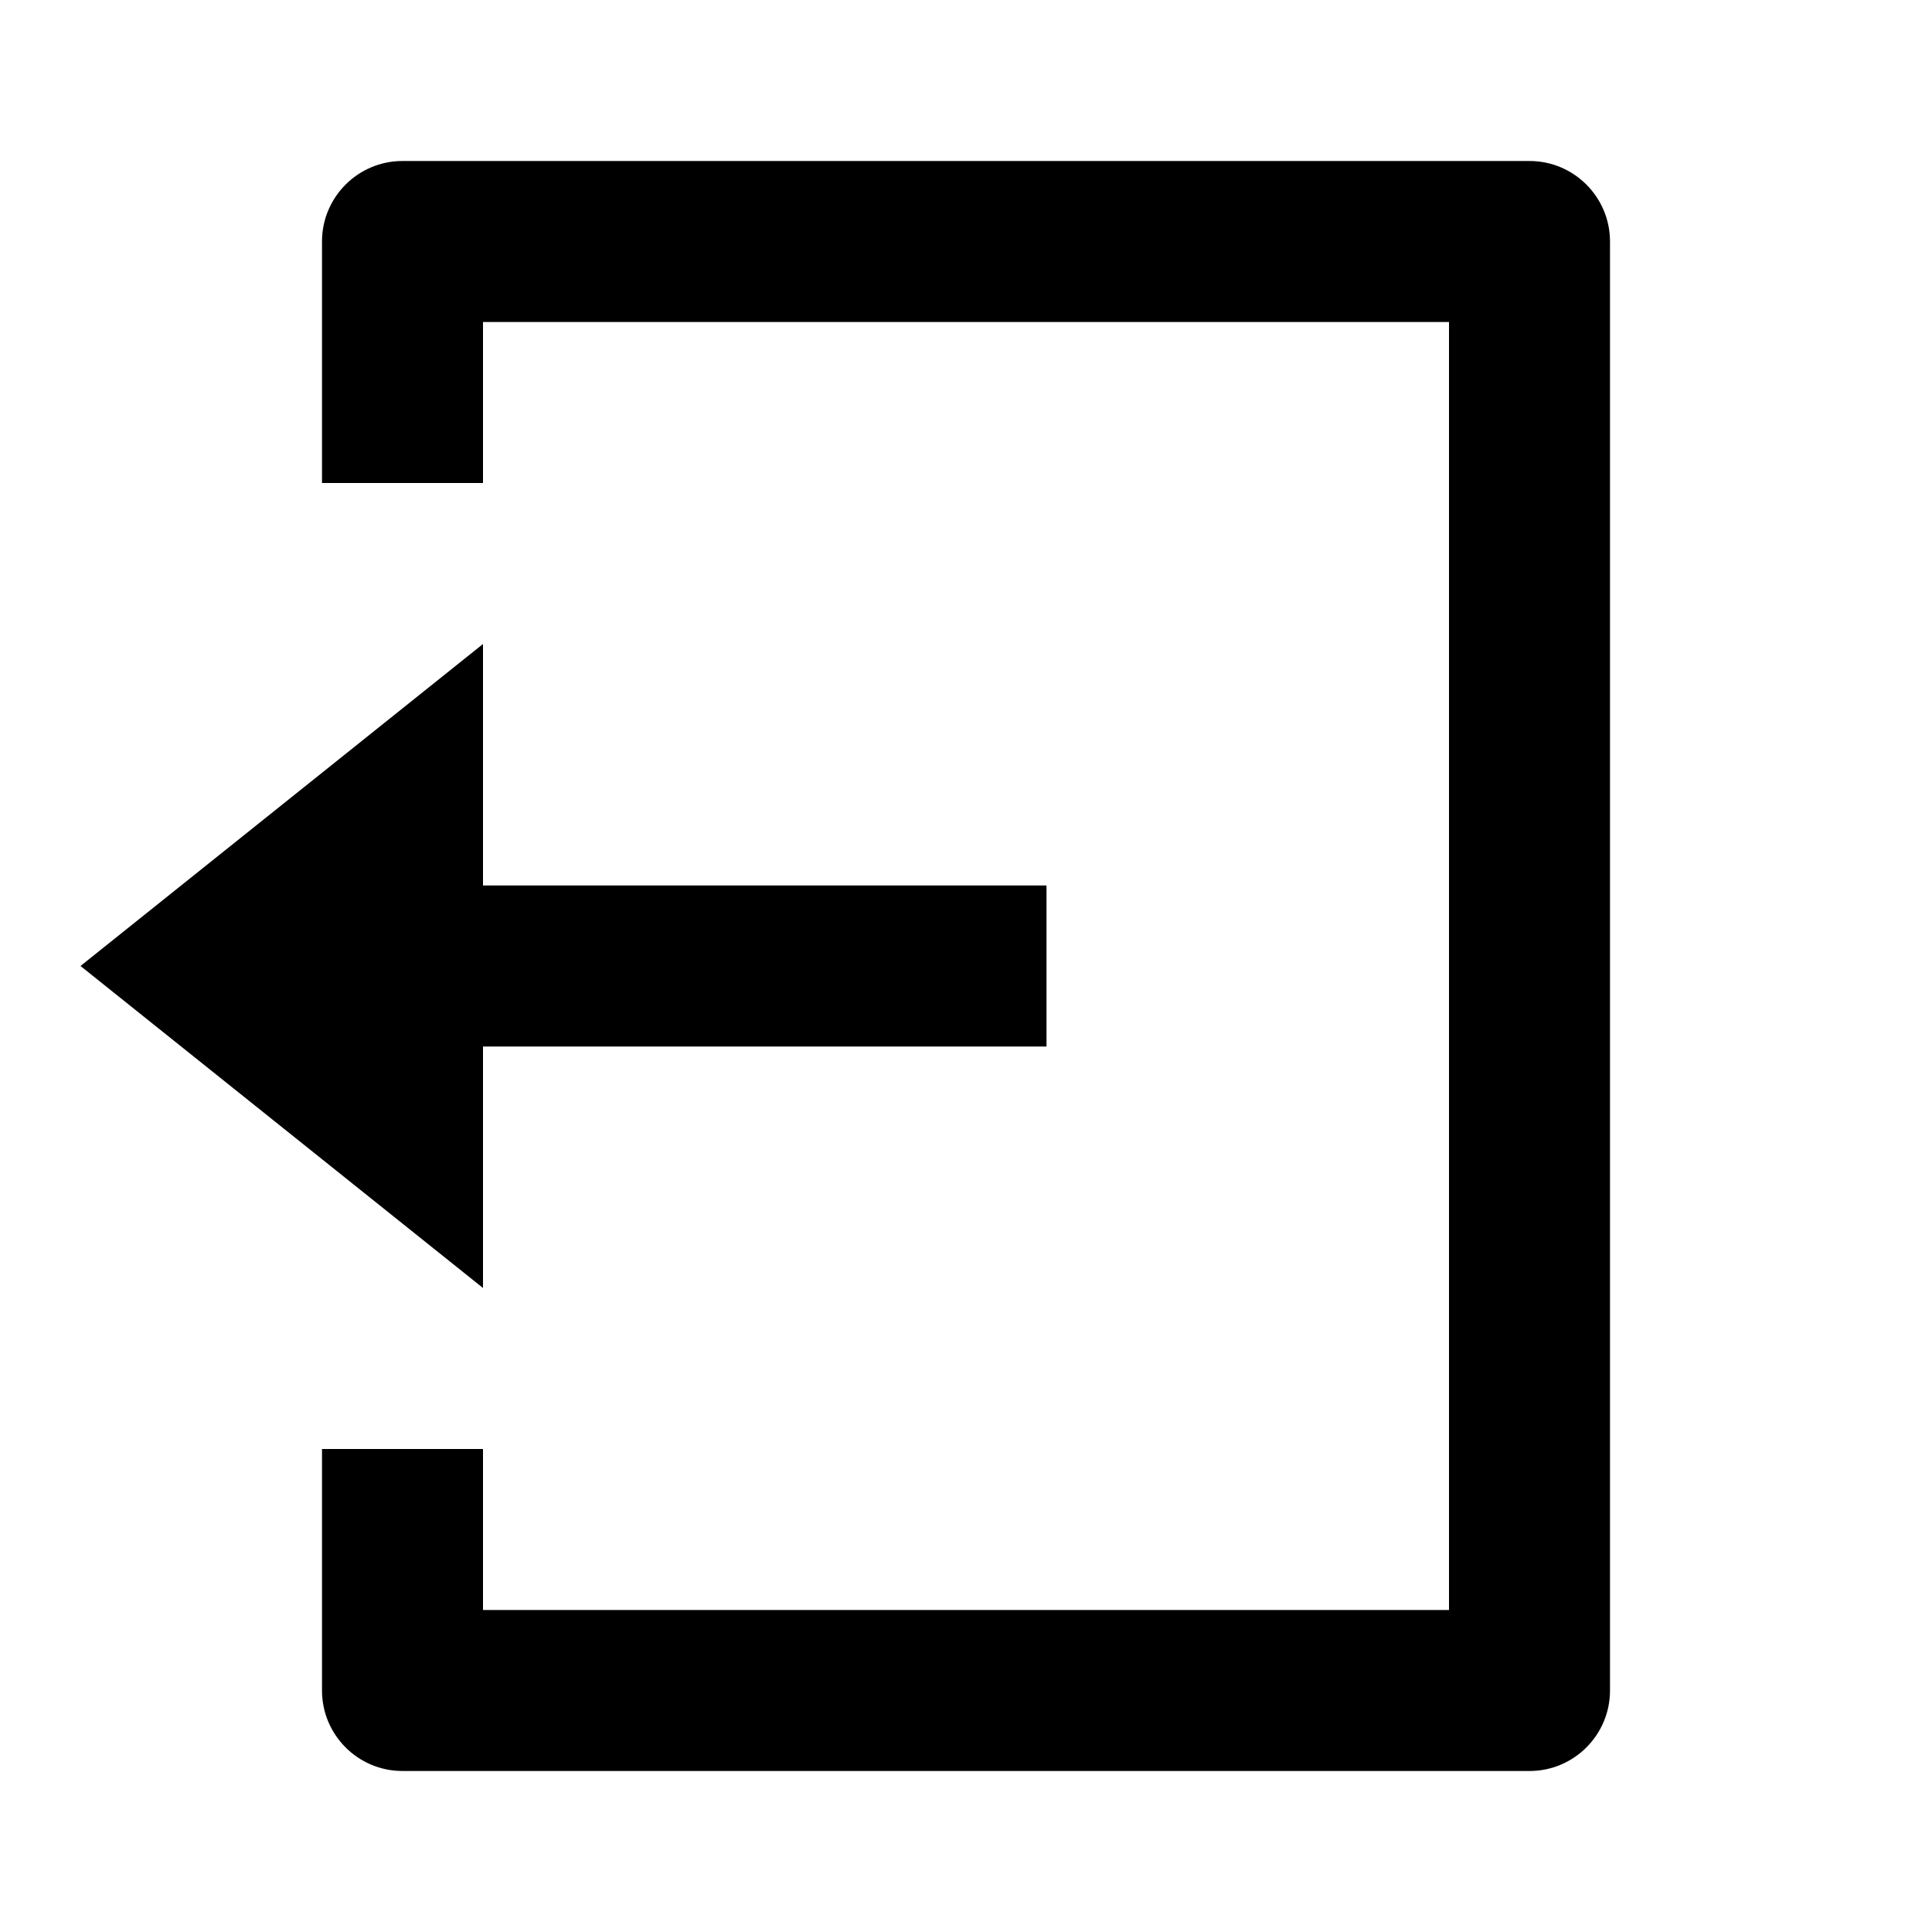
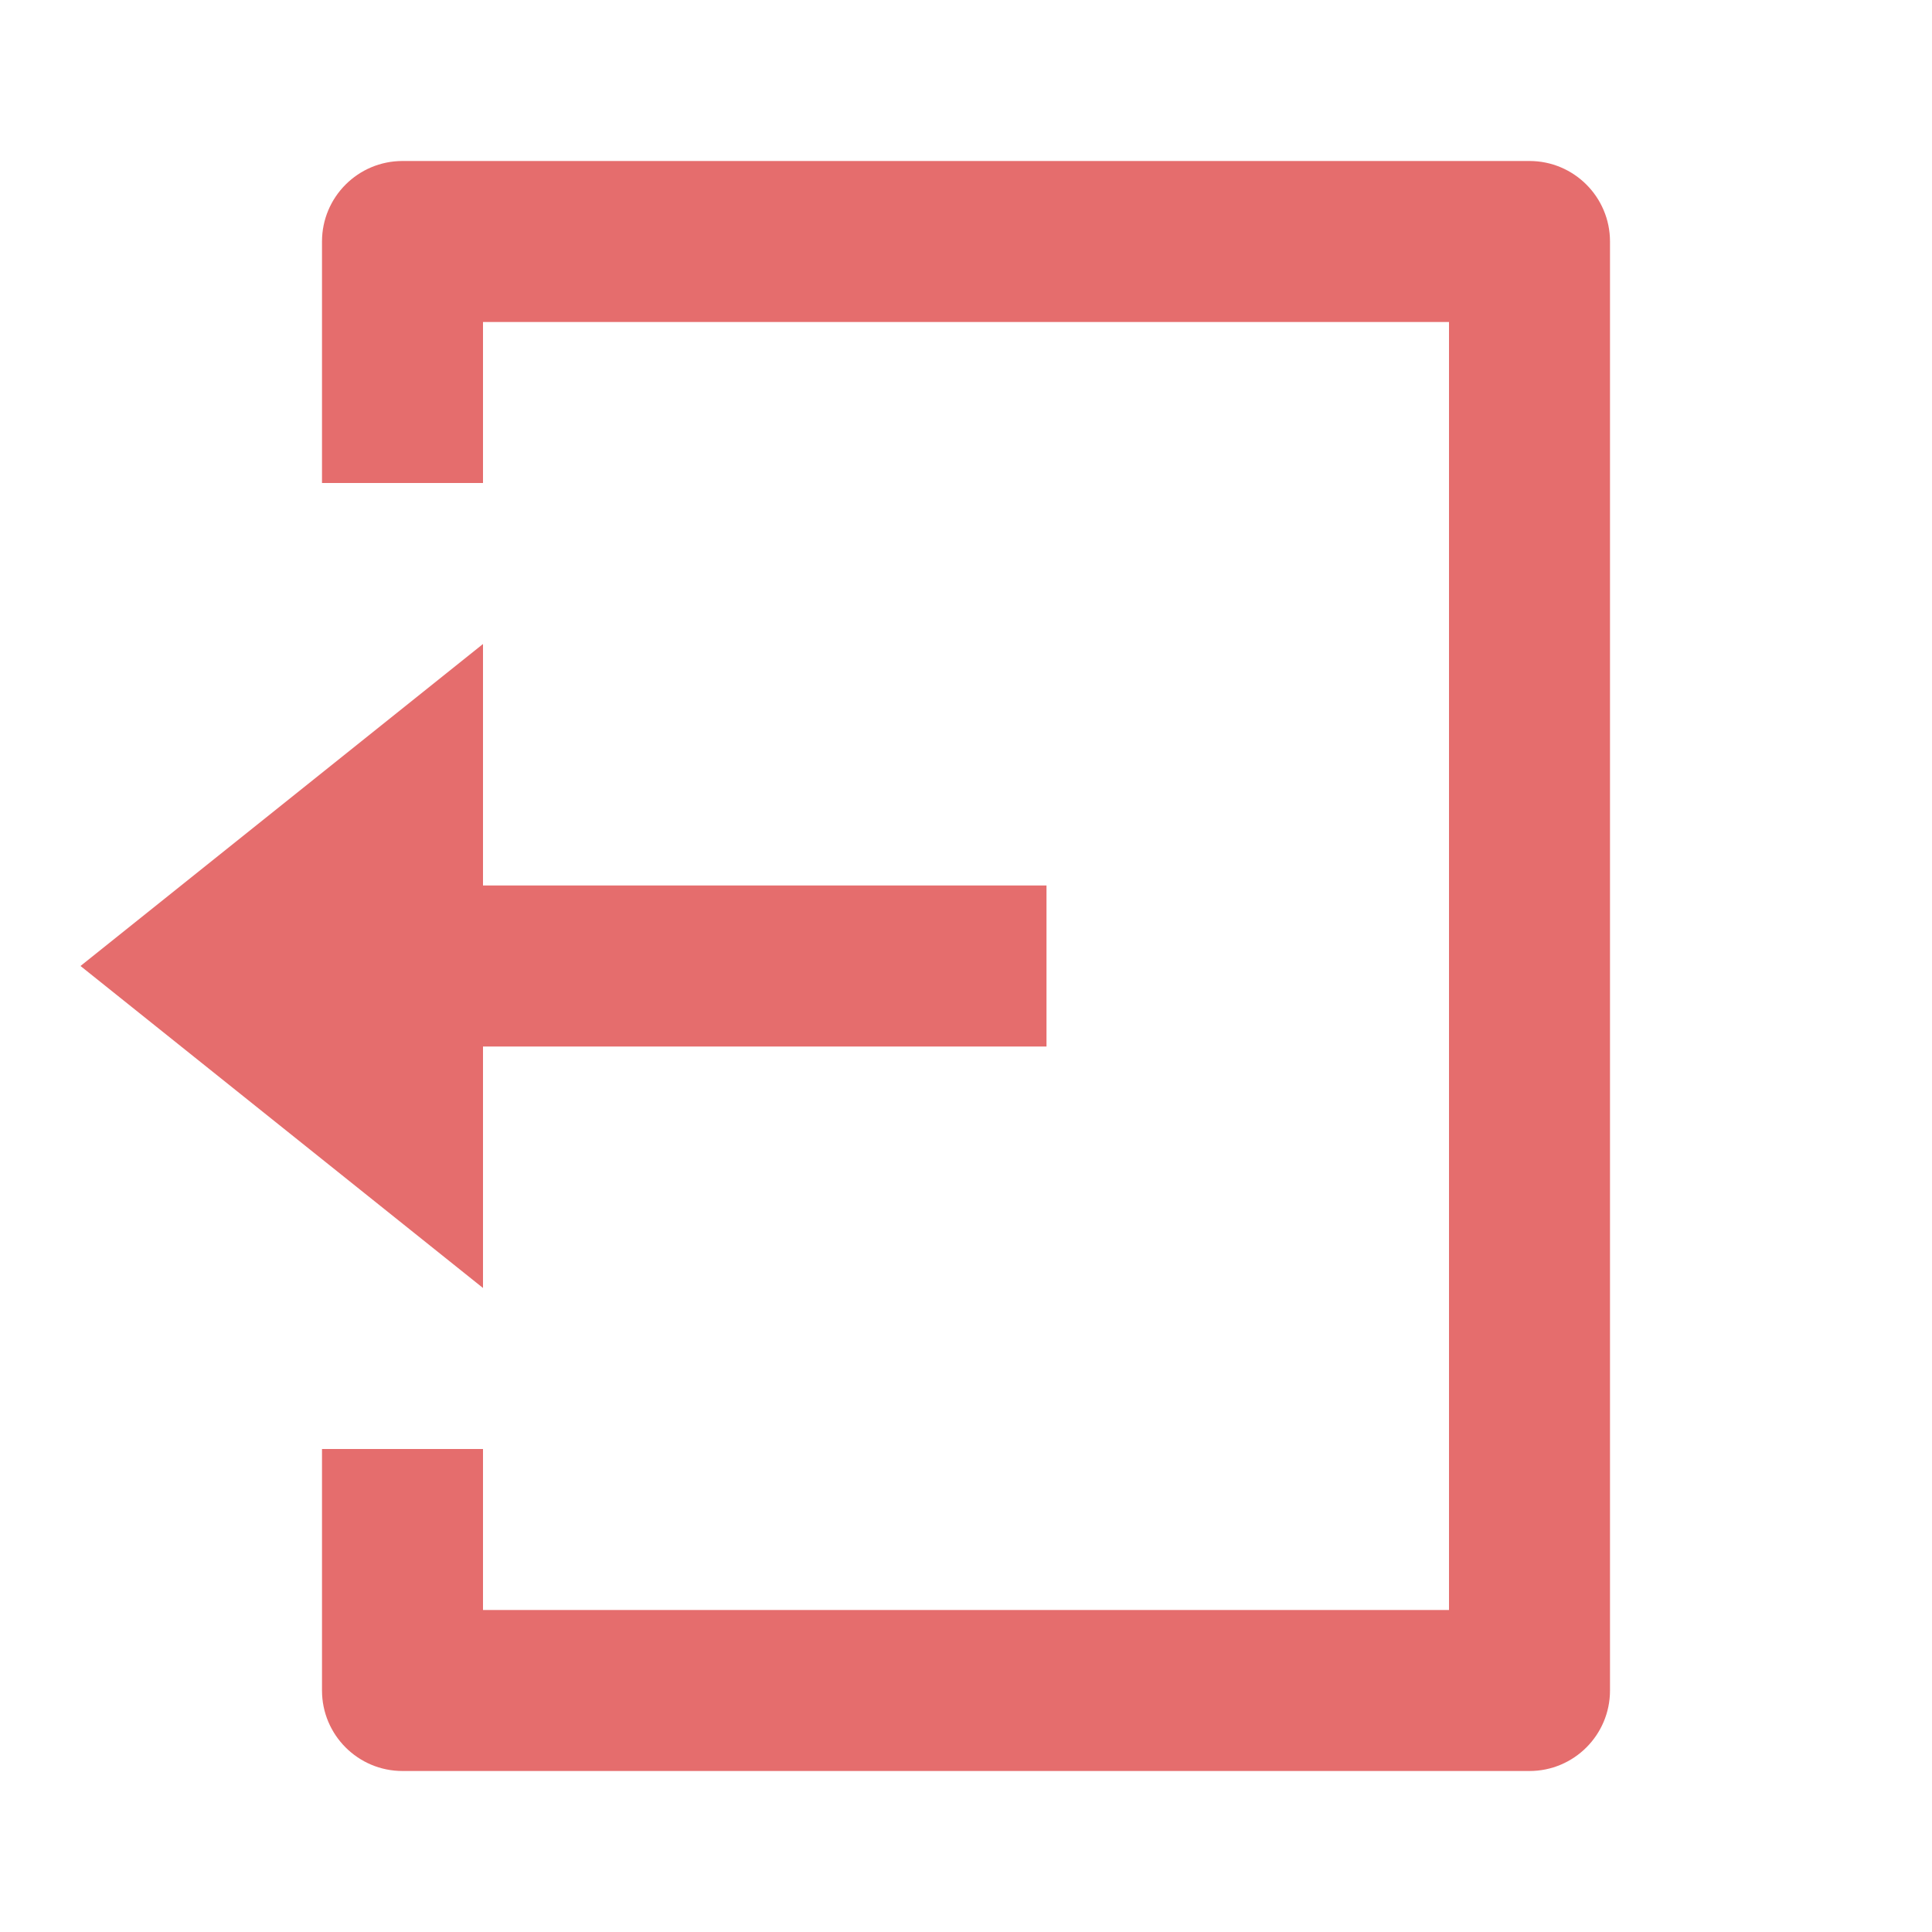
- <svg xmlns="http://www.w3.org/2000/svg" viewBox="0 0 24 24" fill="currentColor">
+ <svg xmlns="http://www.w3.org/2000/svg" viewBox="0 0 24 24" fill="#E56D6D">
  <path d="M4 18H6V20H18V4H6V6H4V3C4 2.448 4.448 2 5 2H19C19.552 2 20 2.448 20 3V21C20 21.552 19.552 22 19 22H5C4.448 22 4 21.552 4 21V18ZM6 11H13V13H6V16L1 12L6 8V11Z" />
</svg>
